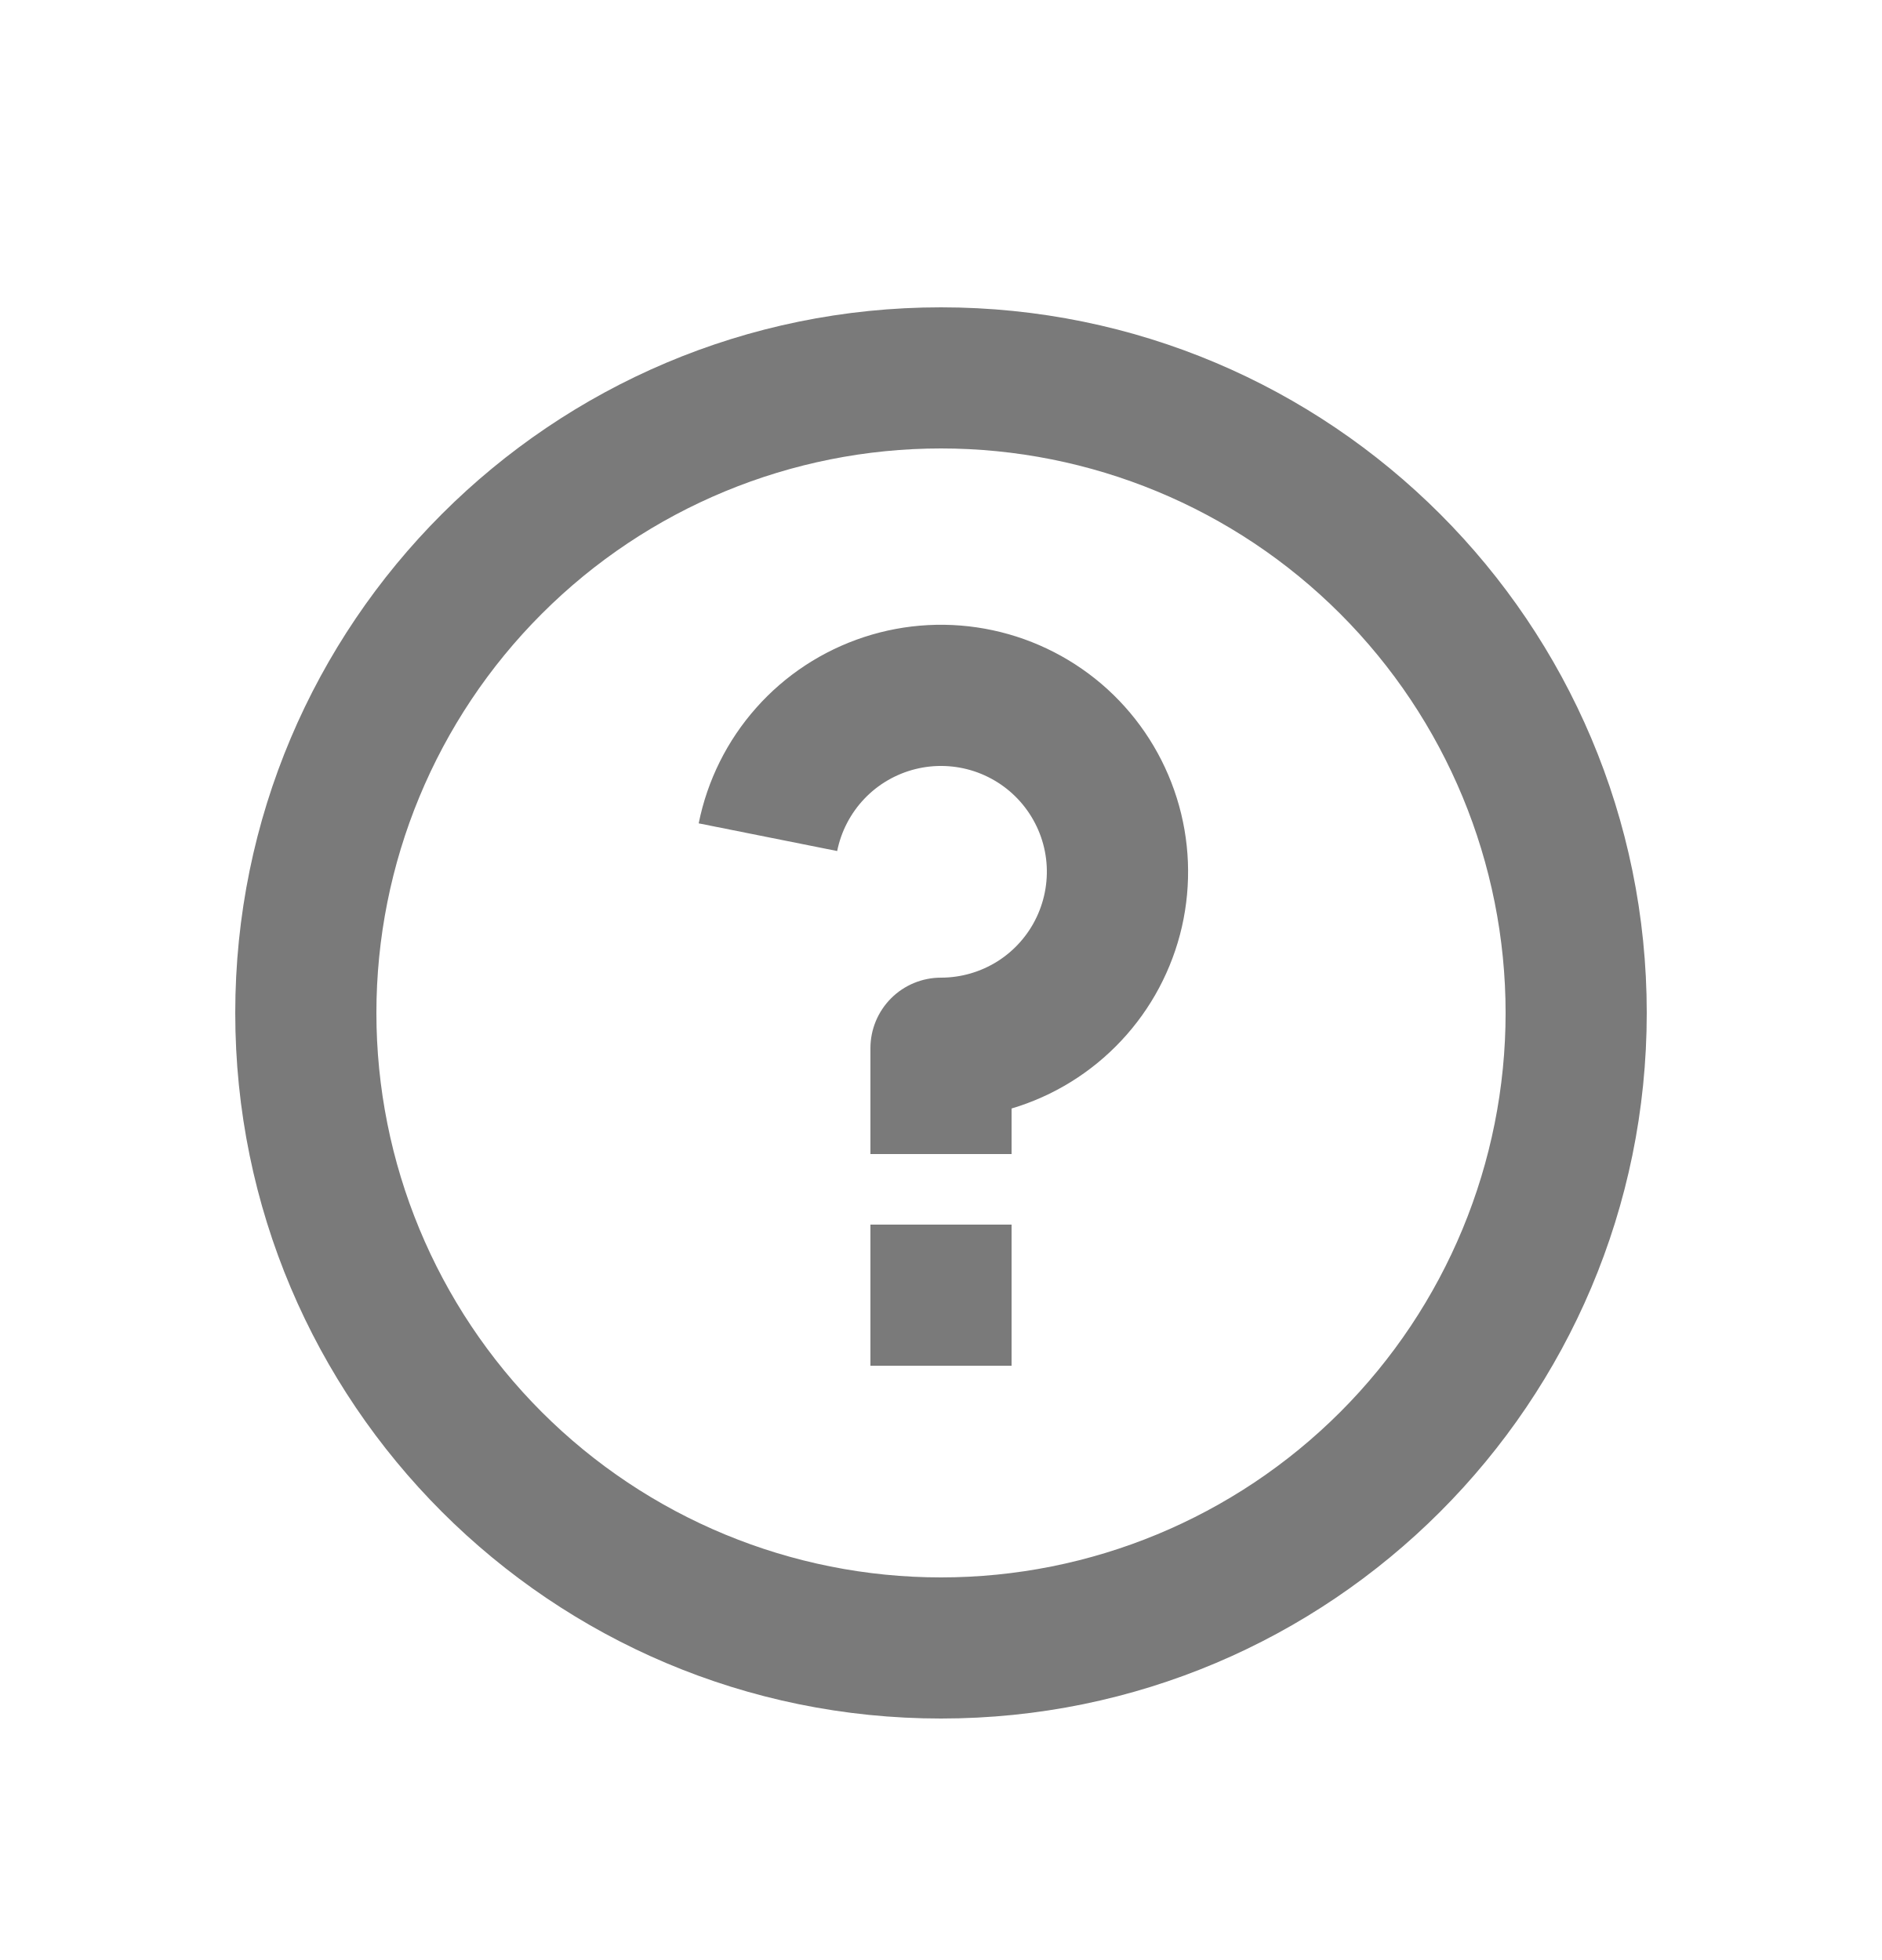
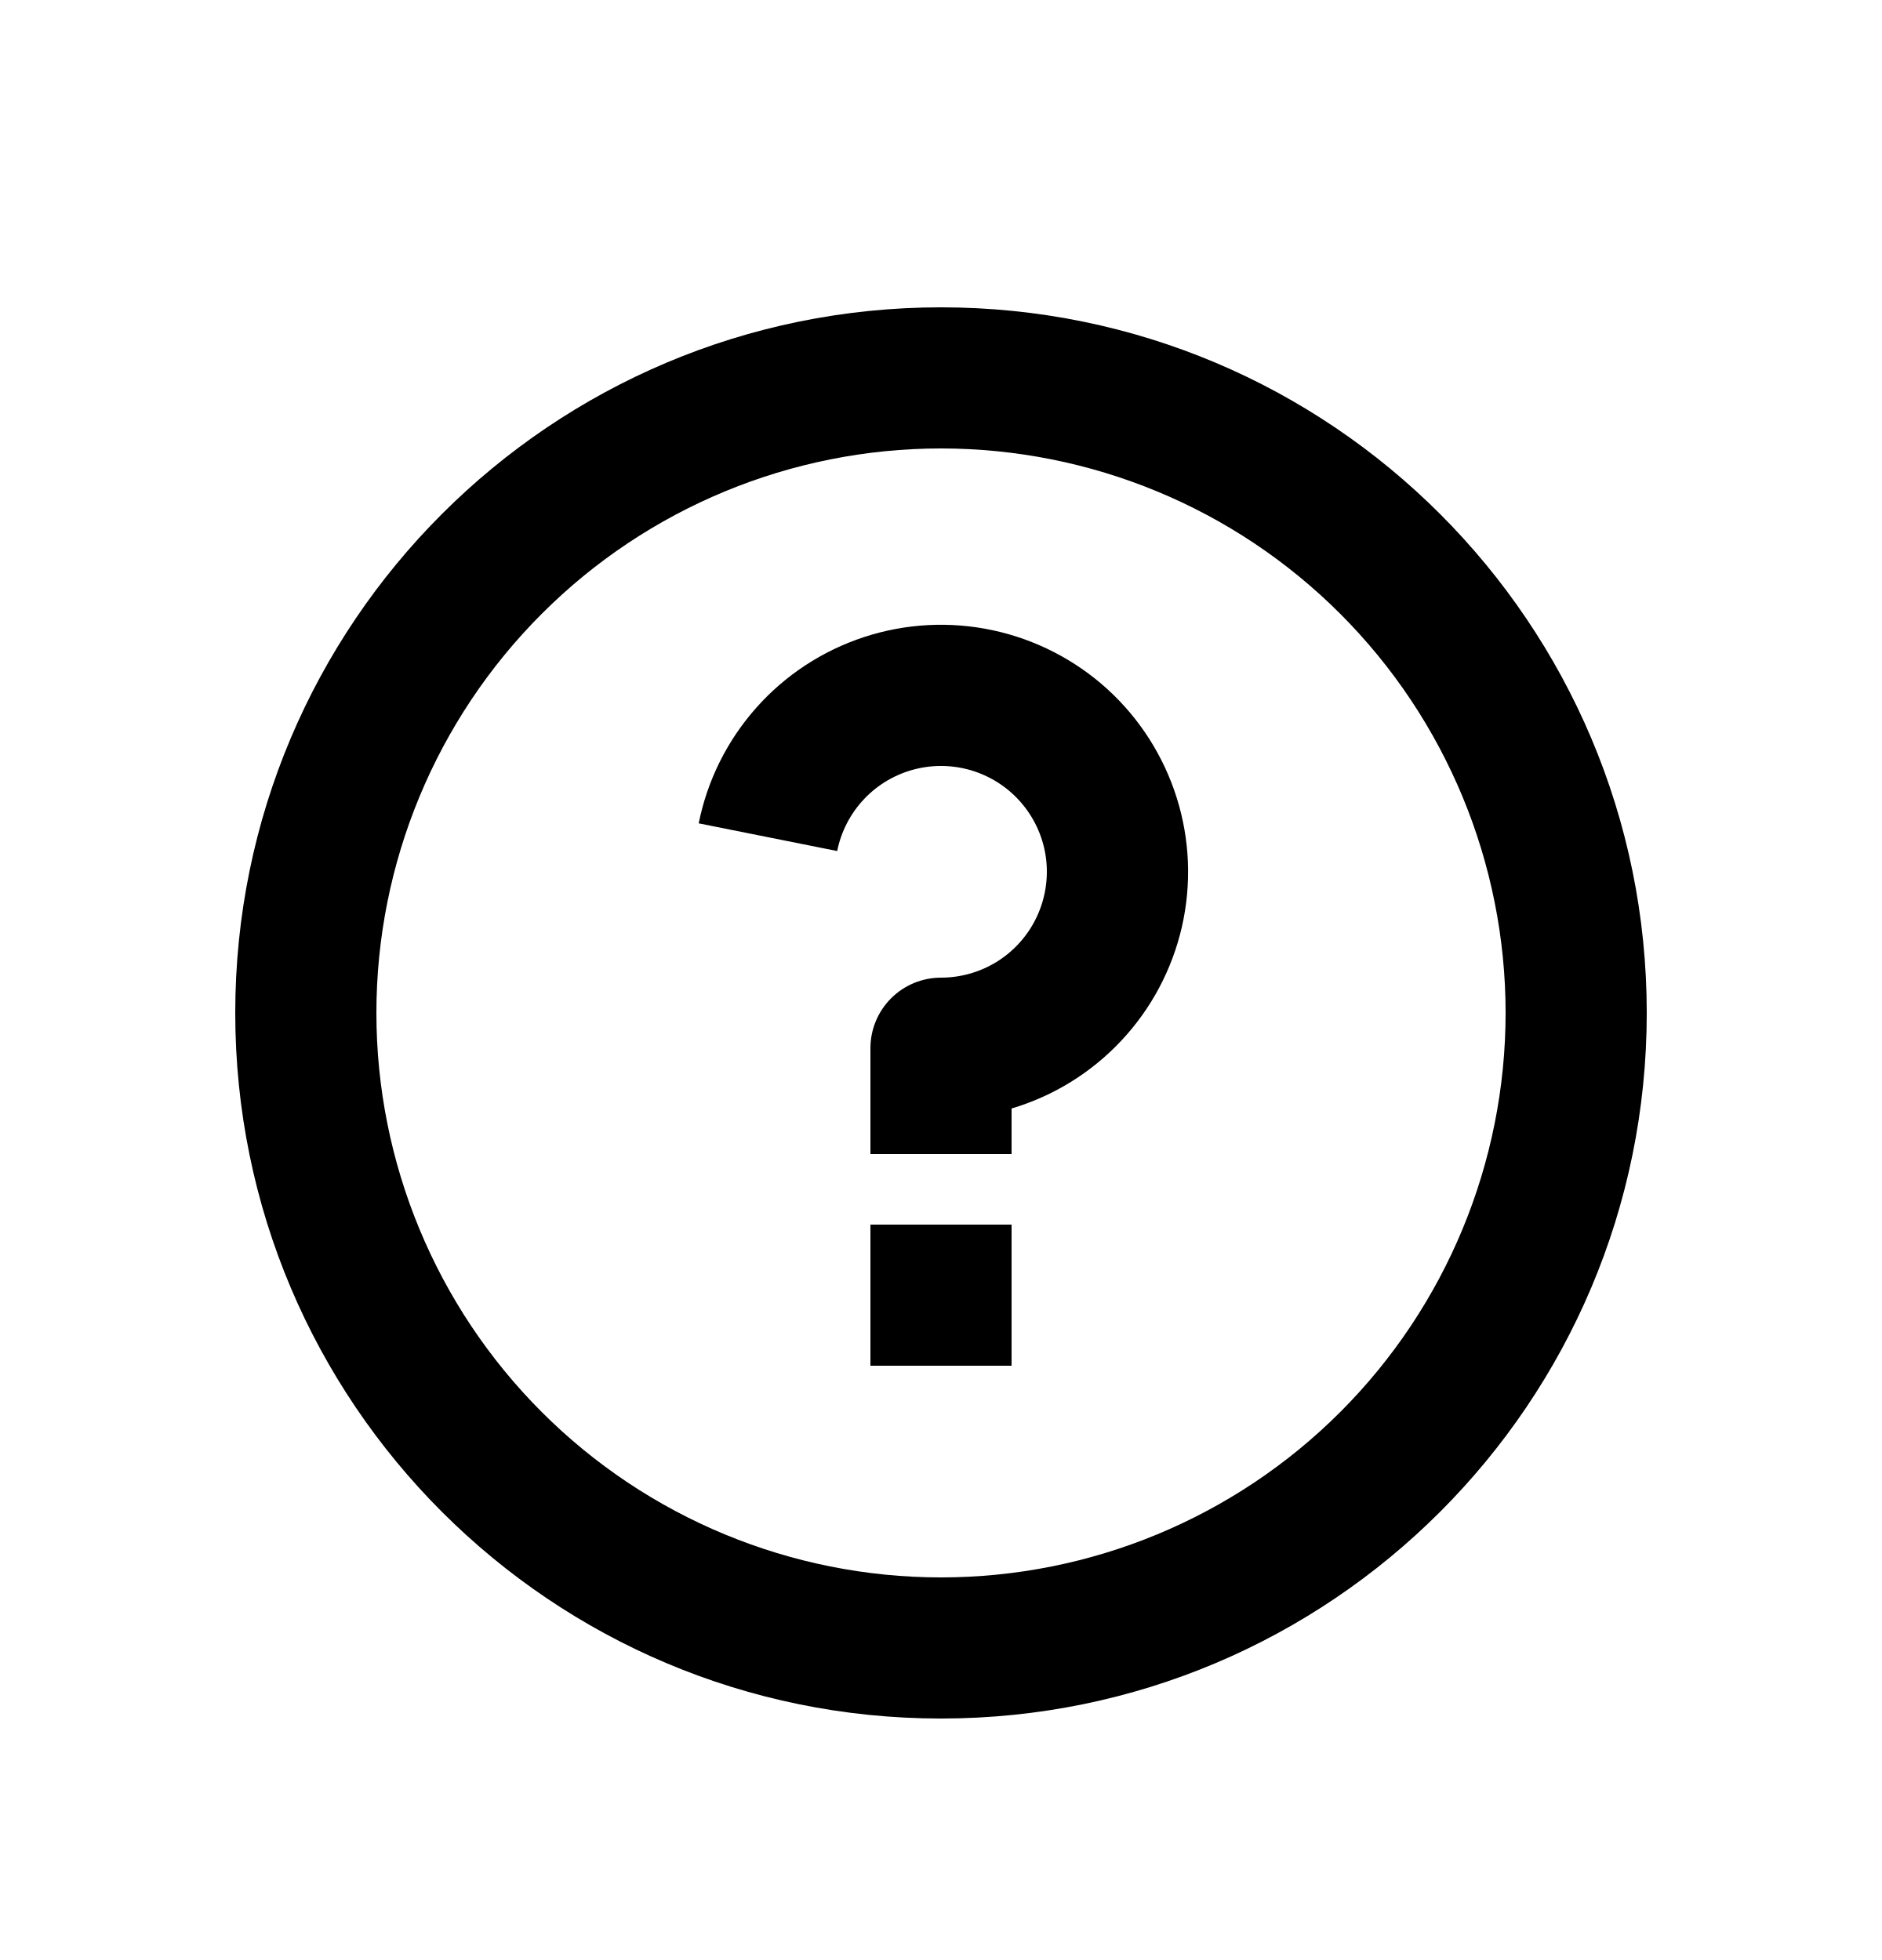
<svg xmlns="http://www.w3.org/2000/svg" viewBox="0 0 24 25" fill="currentColor">
-   <path d="M12 21.92C7.029 21.92 3 17.891 3 12.92C3 7.949 7.029 3.92 12 3.92C16.971 3.92 21 7.949 21 12.92C21 17.891 16.971 21.92 12 21.92ZM12 20.12C13.91 20.12 15.741 19.361 17.091 18.011C18.441 16.661 19.2 14.829 19.2 12.92C19.2 11.01 18.441 9.179 17.091 7.829C15.741 6.478 13.91 5.72 12 5.72C10.09 5.72 8.259 6.478 6.909 7.829C5.559 9.179 4.8 11.01 4.8 12.92C4.8 14.829 5.559 16.661 6.909 18.011C8.259 19.361 10.09 20.12 12 20.12ZM11.1 15.62H12.9V17.42H11.1V15.62ZM12.9 14.139V14.72H11.1V13.37C11.1 13.131 11.195 12.902 11.364 12.733C11.532 12.565 11.761 12.47 12 12.47C12.256 12.47 12.506 12.397 12.722 12.261C12.938 12.124 13.111 11.928 13.22 11.697C13.329 11.466 13.371 11.209 13.34 10.955C13.309 10.701 13.206 10.462 13.044 10.264C12.882 10.066 12.667 9.919 12.424 9.838C12.181 9.758 11.921 9.748 11.673 9.81C11.425 9.872 11.199 10.003 11.023 10.188C10.847 10.373 10.726 10.605 10.676 10.855L8.91 10.502C9.02 9.954 9.273 9.446 9.643 9.029C10.013 8.611 10.488 8.3 11.018 8.126C11.548 7.952 12.115 7.922 12.66 8.039C13.206 8.156 13.711 8.416 14.123 8.791C14.535 9.167 14.84 9.646 15.007 10.179C15.174 10.711 15.196 11.278 15.072 11.822C14.947 12.366 14.681 12.867 14.299 13.274C13.918 13.681 13.435 13.98 12.9 14.139Z" fill="#7A7A7A" />
+   <path d="M12 21.92C7.029 21.92 3 17.891 3 12.92C3 7.949 7.029 3.92 12 3.92C16.971 3.92 21 7.949 21 12.92C21 17.891 16.971 21.92 12 21.92ZM12 20.12C13.91 20.12 15.741 19.361 17.091 18.011C18.441 16.661 19.2 14.829 19.2 12.92C19.2 11.01 18.441 9.179 17.091 7.829C15.741 6.478 13.91 5.72 12 5.72C10.09 5.72 8.259 6.478 6.909 7.829C5.559 9.179 4.8 11.01 4.8 12.92C4.8 14.829 5.559 16.661 6.909 18.011C8.259 19.361 10.09 20.12 12 20.12ZM11.1 15.62H12.9V17.42H11.1V15.62ZM12.9 14.139V14.72H11.1V13.37C11.1 13.131 11.195 12.902 11.364 12.733C11.532 12.565 11.761 12.47 12 12.47C12.256 12.47 12.506 12.397 12.722 12.261C12.938 12.124 13.111 11.928 13.22 11.697C13.329 11.466 13.371 11.209 13.34 10.955C13.309 10.701 13.206 10.462 13.044 10.264C12.882 10.066 12.667 9.919 12.424 9.838C12.181 9.758 11.921 9.748 11.673 9.81C11.425 9.872 11.199 10.003 11.023 10.188C10.847 10.373 10.726 10.605 10.676 10.855L8.91 10.502C9.02 9.954 9.273 9.446 9.643 9.029C10.013 8.611 10.488 8.3 11.018 8.126C11.548 7.952 12.115 7.922 12.66 8.039C13.206 8.156 13.711 8.416 14.123 8.791C14.535 9.167 14.84 9.646 15.007 10.179C15.174 10.711 15.196 11.278 15.072 11.822C14.947 12.366 14.681 12.867 14.299 13.274C13.918 13.681 13.435 13.98 12.9 14.139Z" fill="currentColor" />
</svg>
